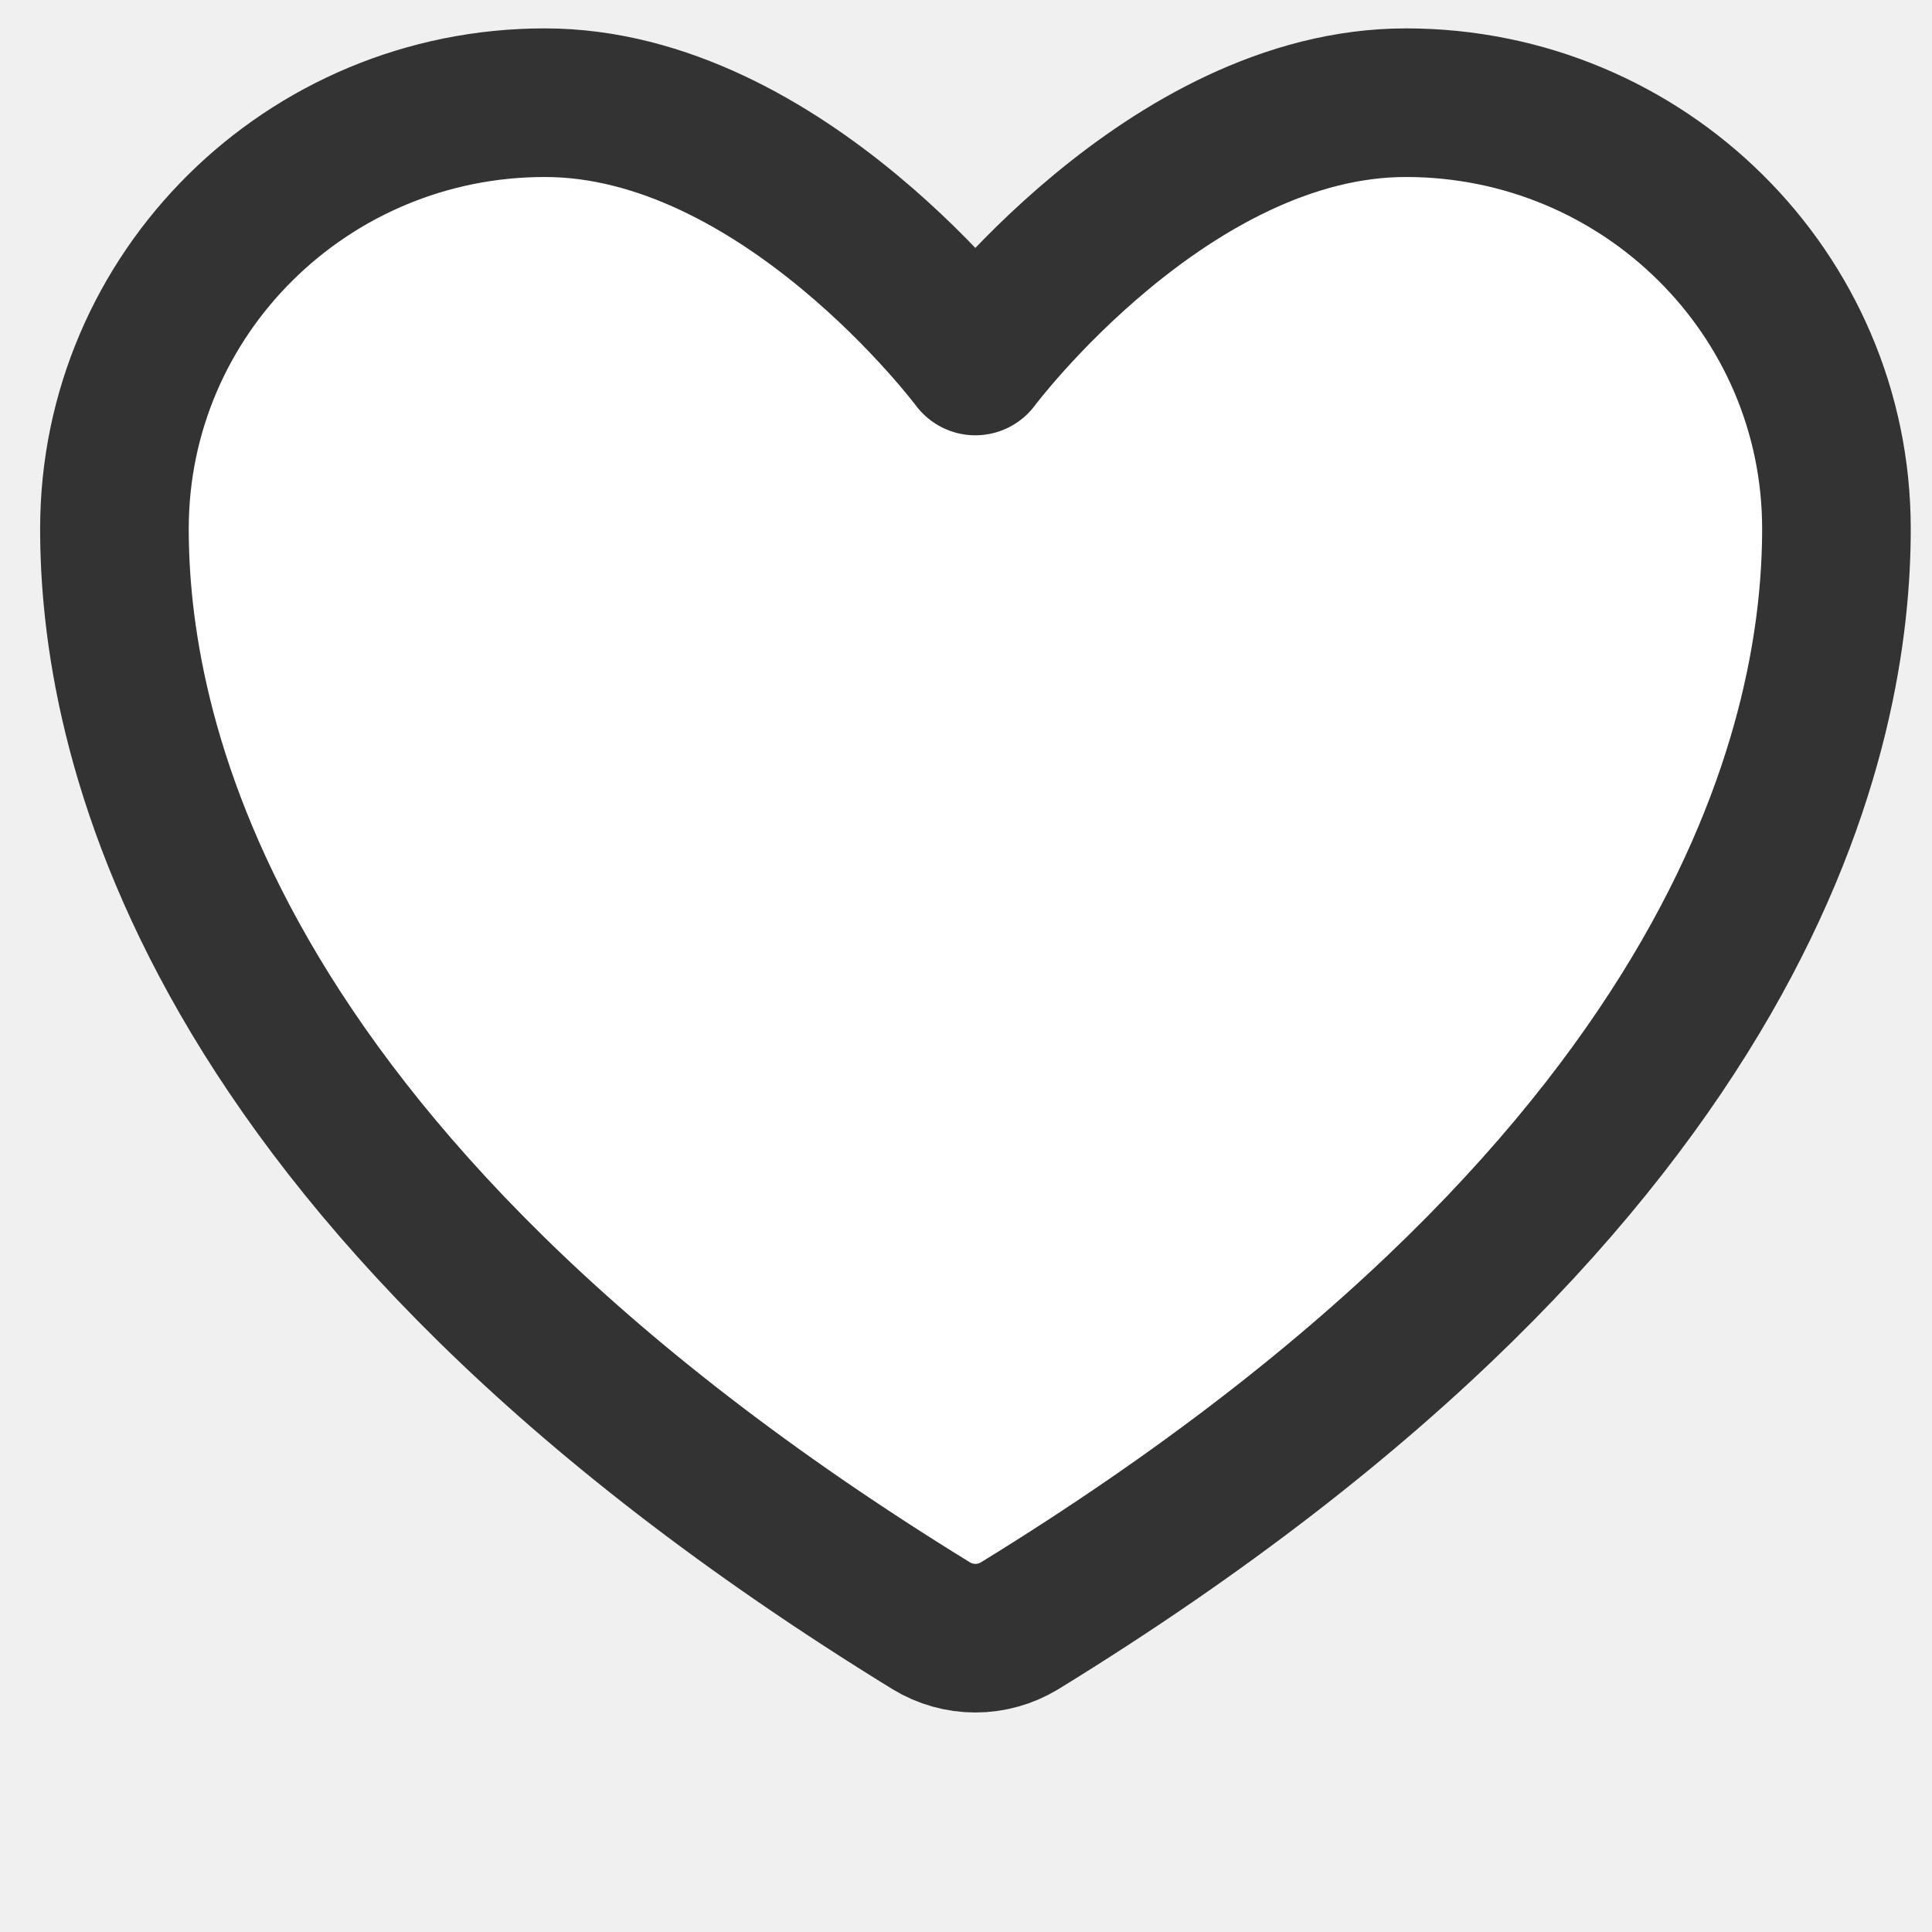
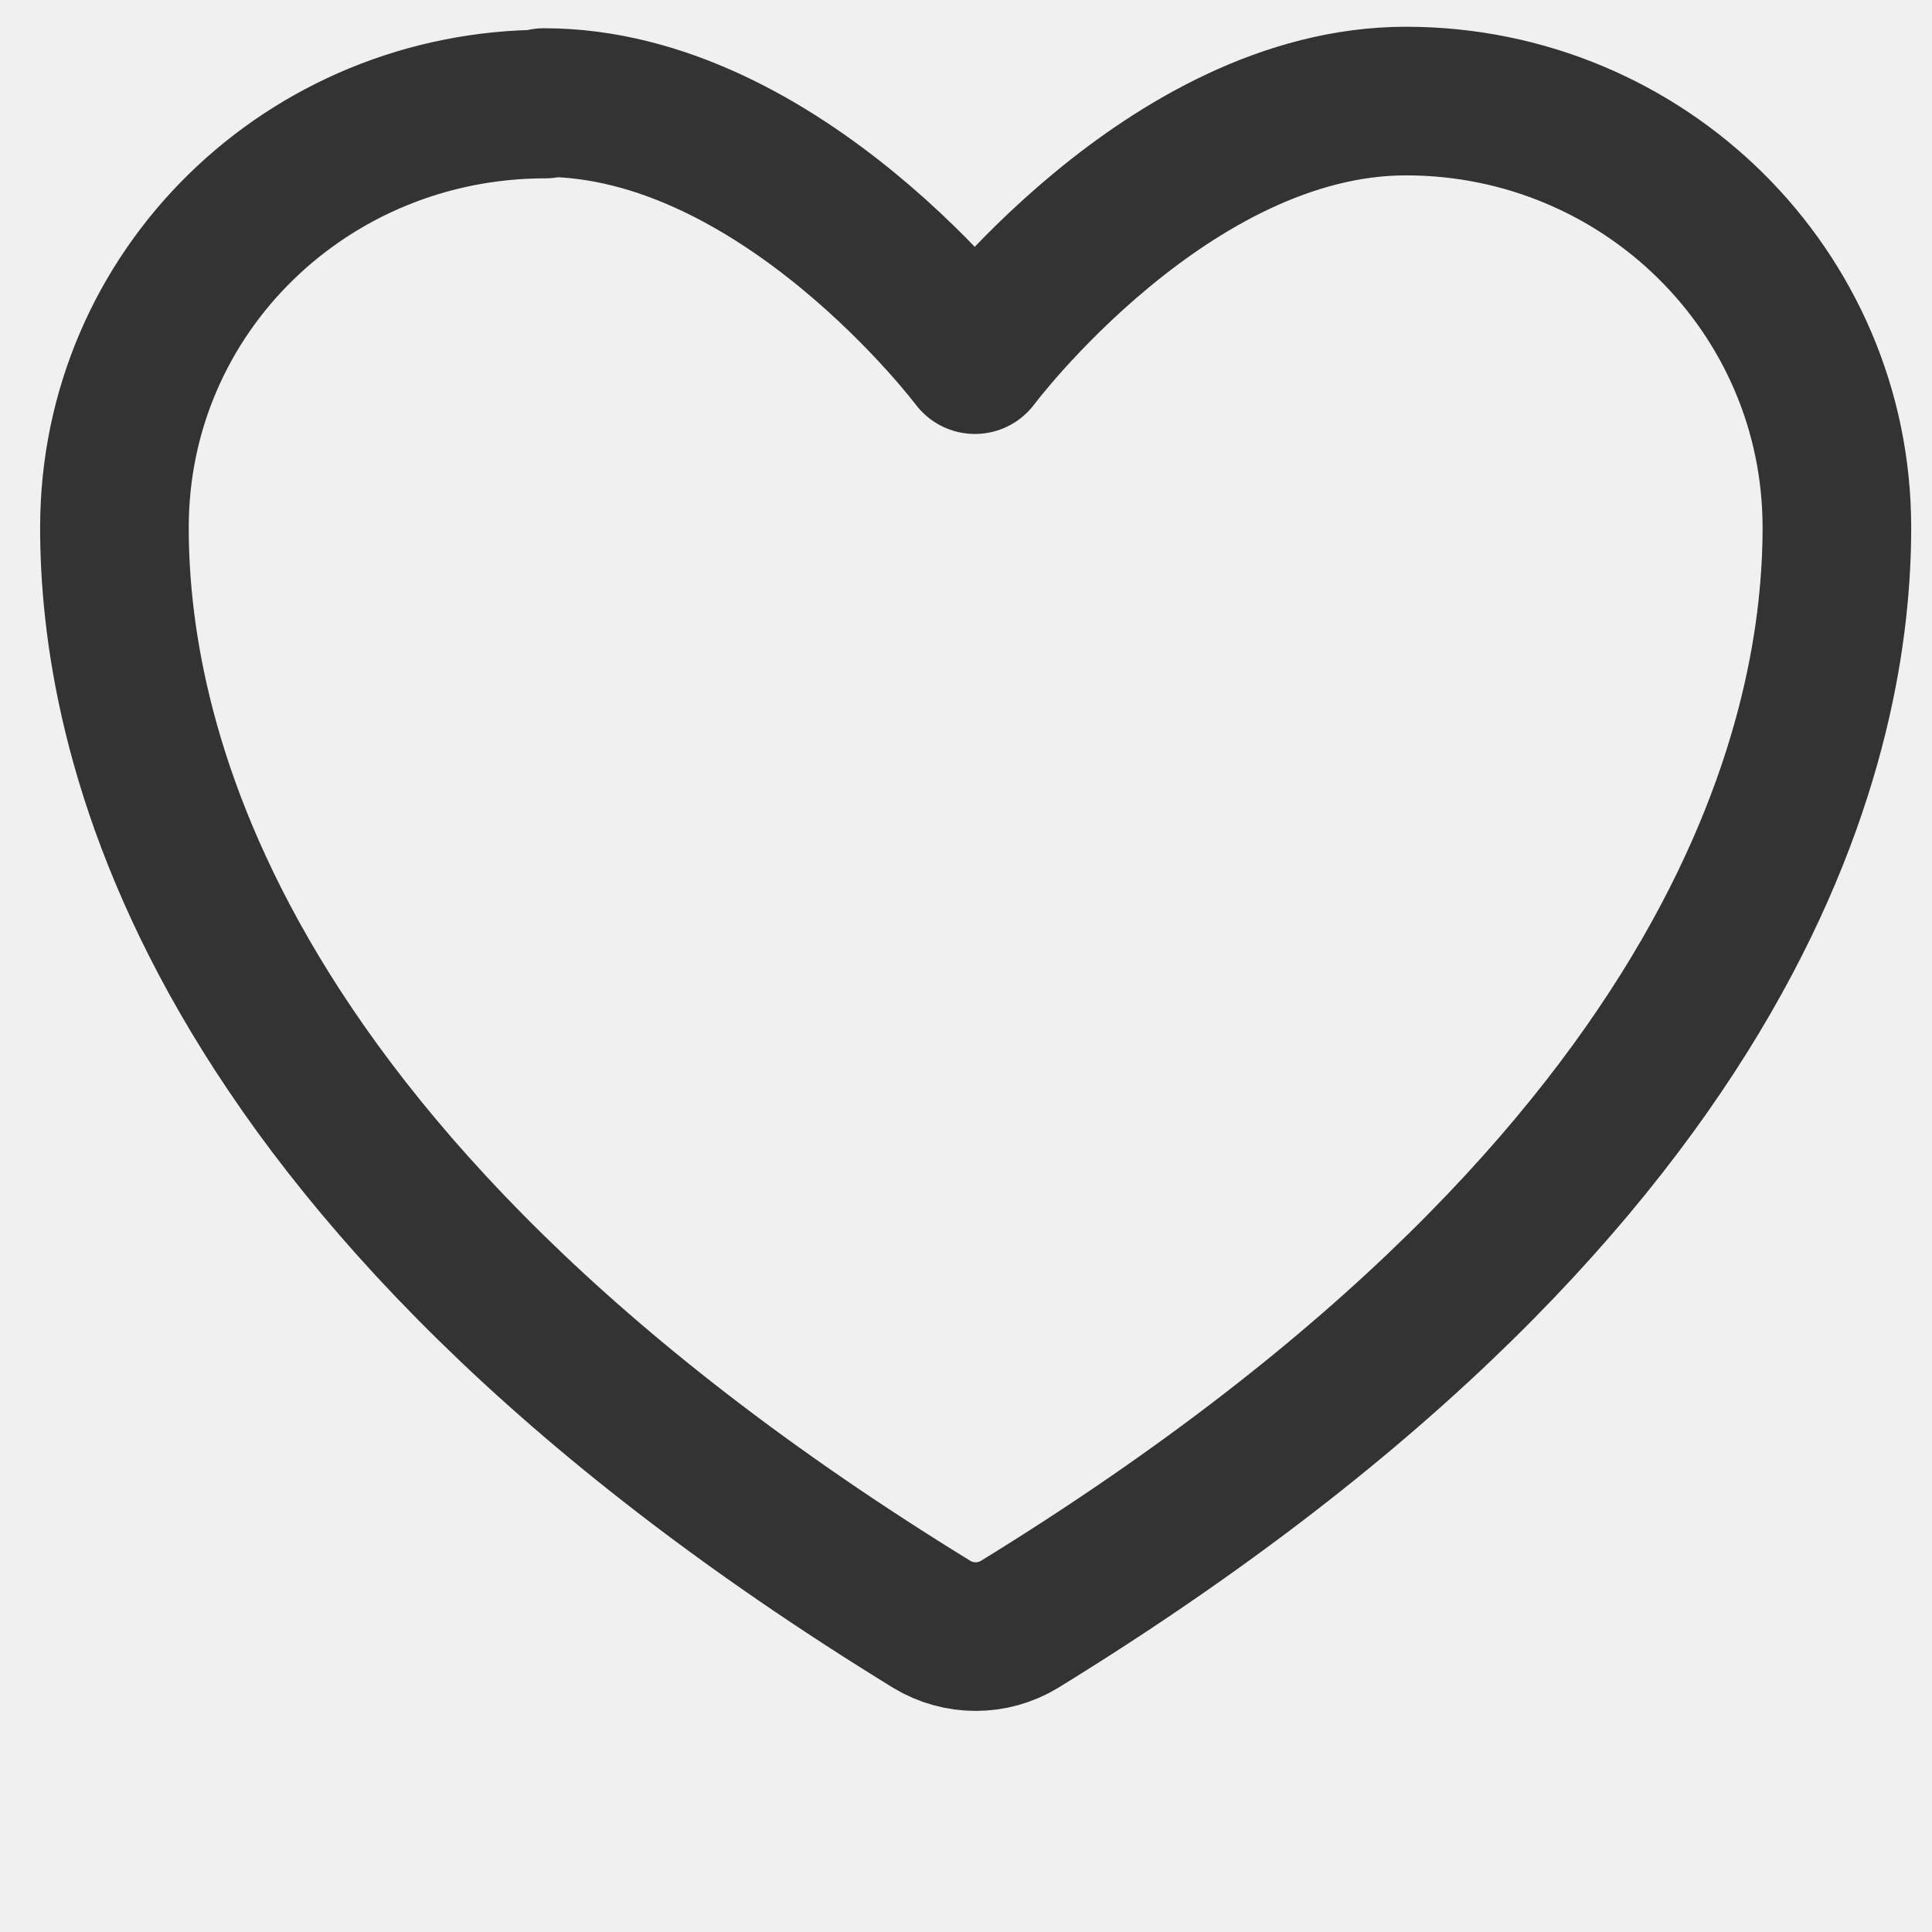
<svg xmlns="http://www.w3.org/2000/svg" width="13" height="13" viewBox="0 0 13 13" fill="none">
-   <path d="M3.666 0.691C2.067 0.691 0.77 1.974 0.77 3.558C0.77 4.837 1.276 7.872 6.267 10.94C6.356 10.994 6.459 11.023 6.563 11.023C6.668 11.023 6.77 10.994 6.86 10.94C11.85 7.872 12.357 4.837 12.357 3.558C12.357 1.974 11.06 0.691 9.46 0.691C7.86 0.691 6.563 2.429 6.563 2.429C6.563 2.429 5.266 0.691 3.666 0.691Z" stroke="#333333" fill="#ffffff" stroke-linecap="round" stroke-linejoin="round" />
+   <path d="M3.67.7C2.07.7.77 1.96.77 3.55c0 1.28.5 4.31 5.5 7.38a.57.57 0 0 0 .59 0c4.99-3.07 5.5-6.1 5.5-7.38 0-1.59-1.3-2.87-2.9-2.87-1.6 0-2.9 1.74-2.9 1.74S5.26.69 3.66.69Z" stroke="#333" stroke-linecap="round" stroke-linejoin="round" />
</svg>
